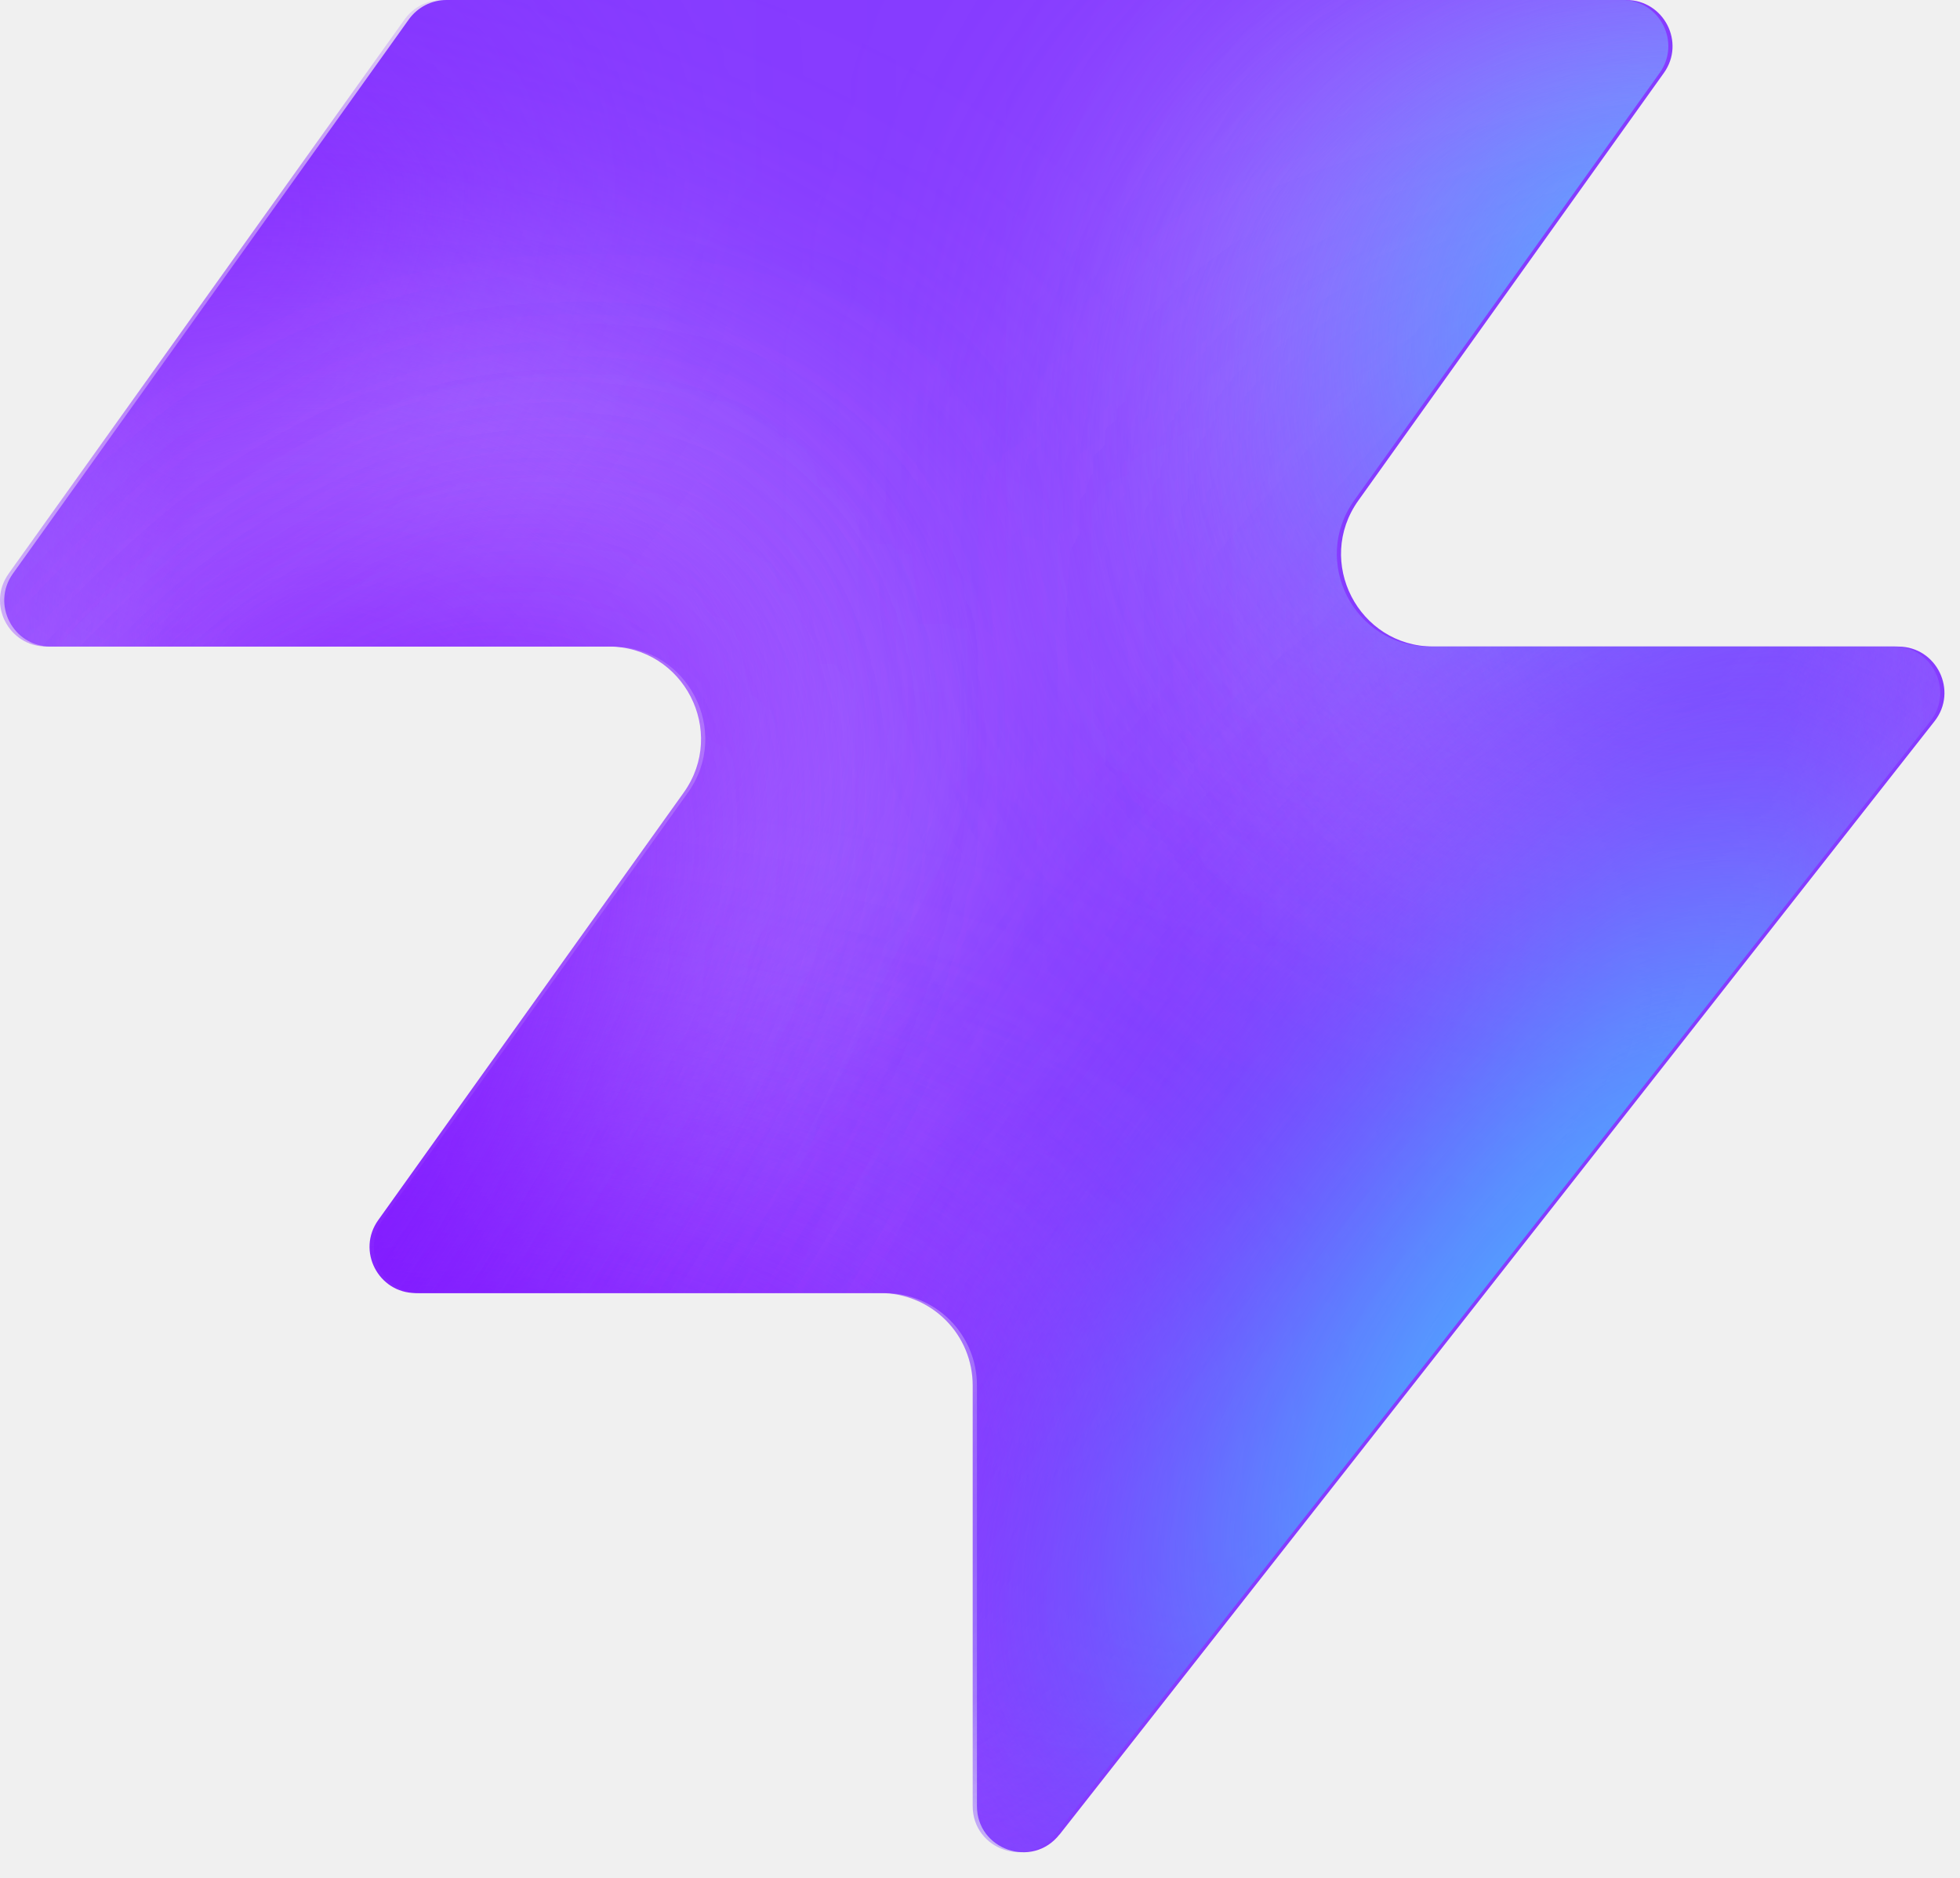
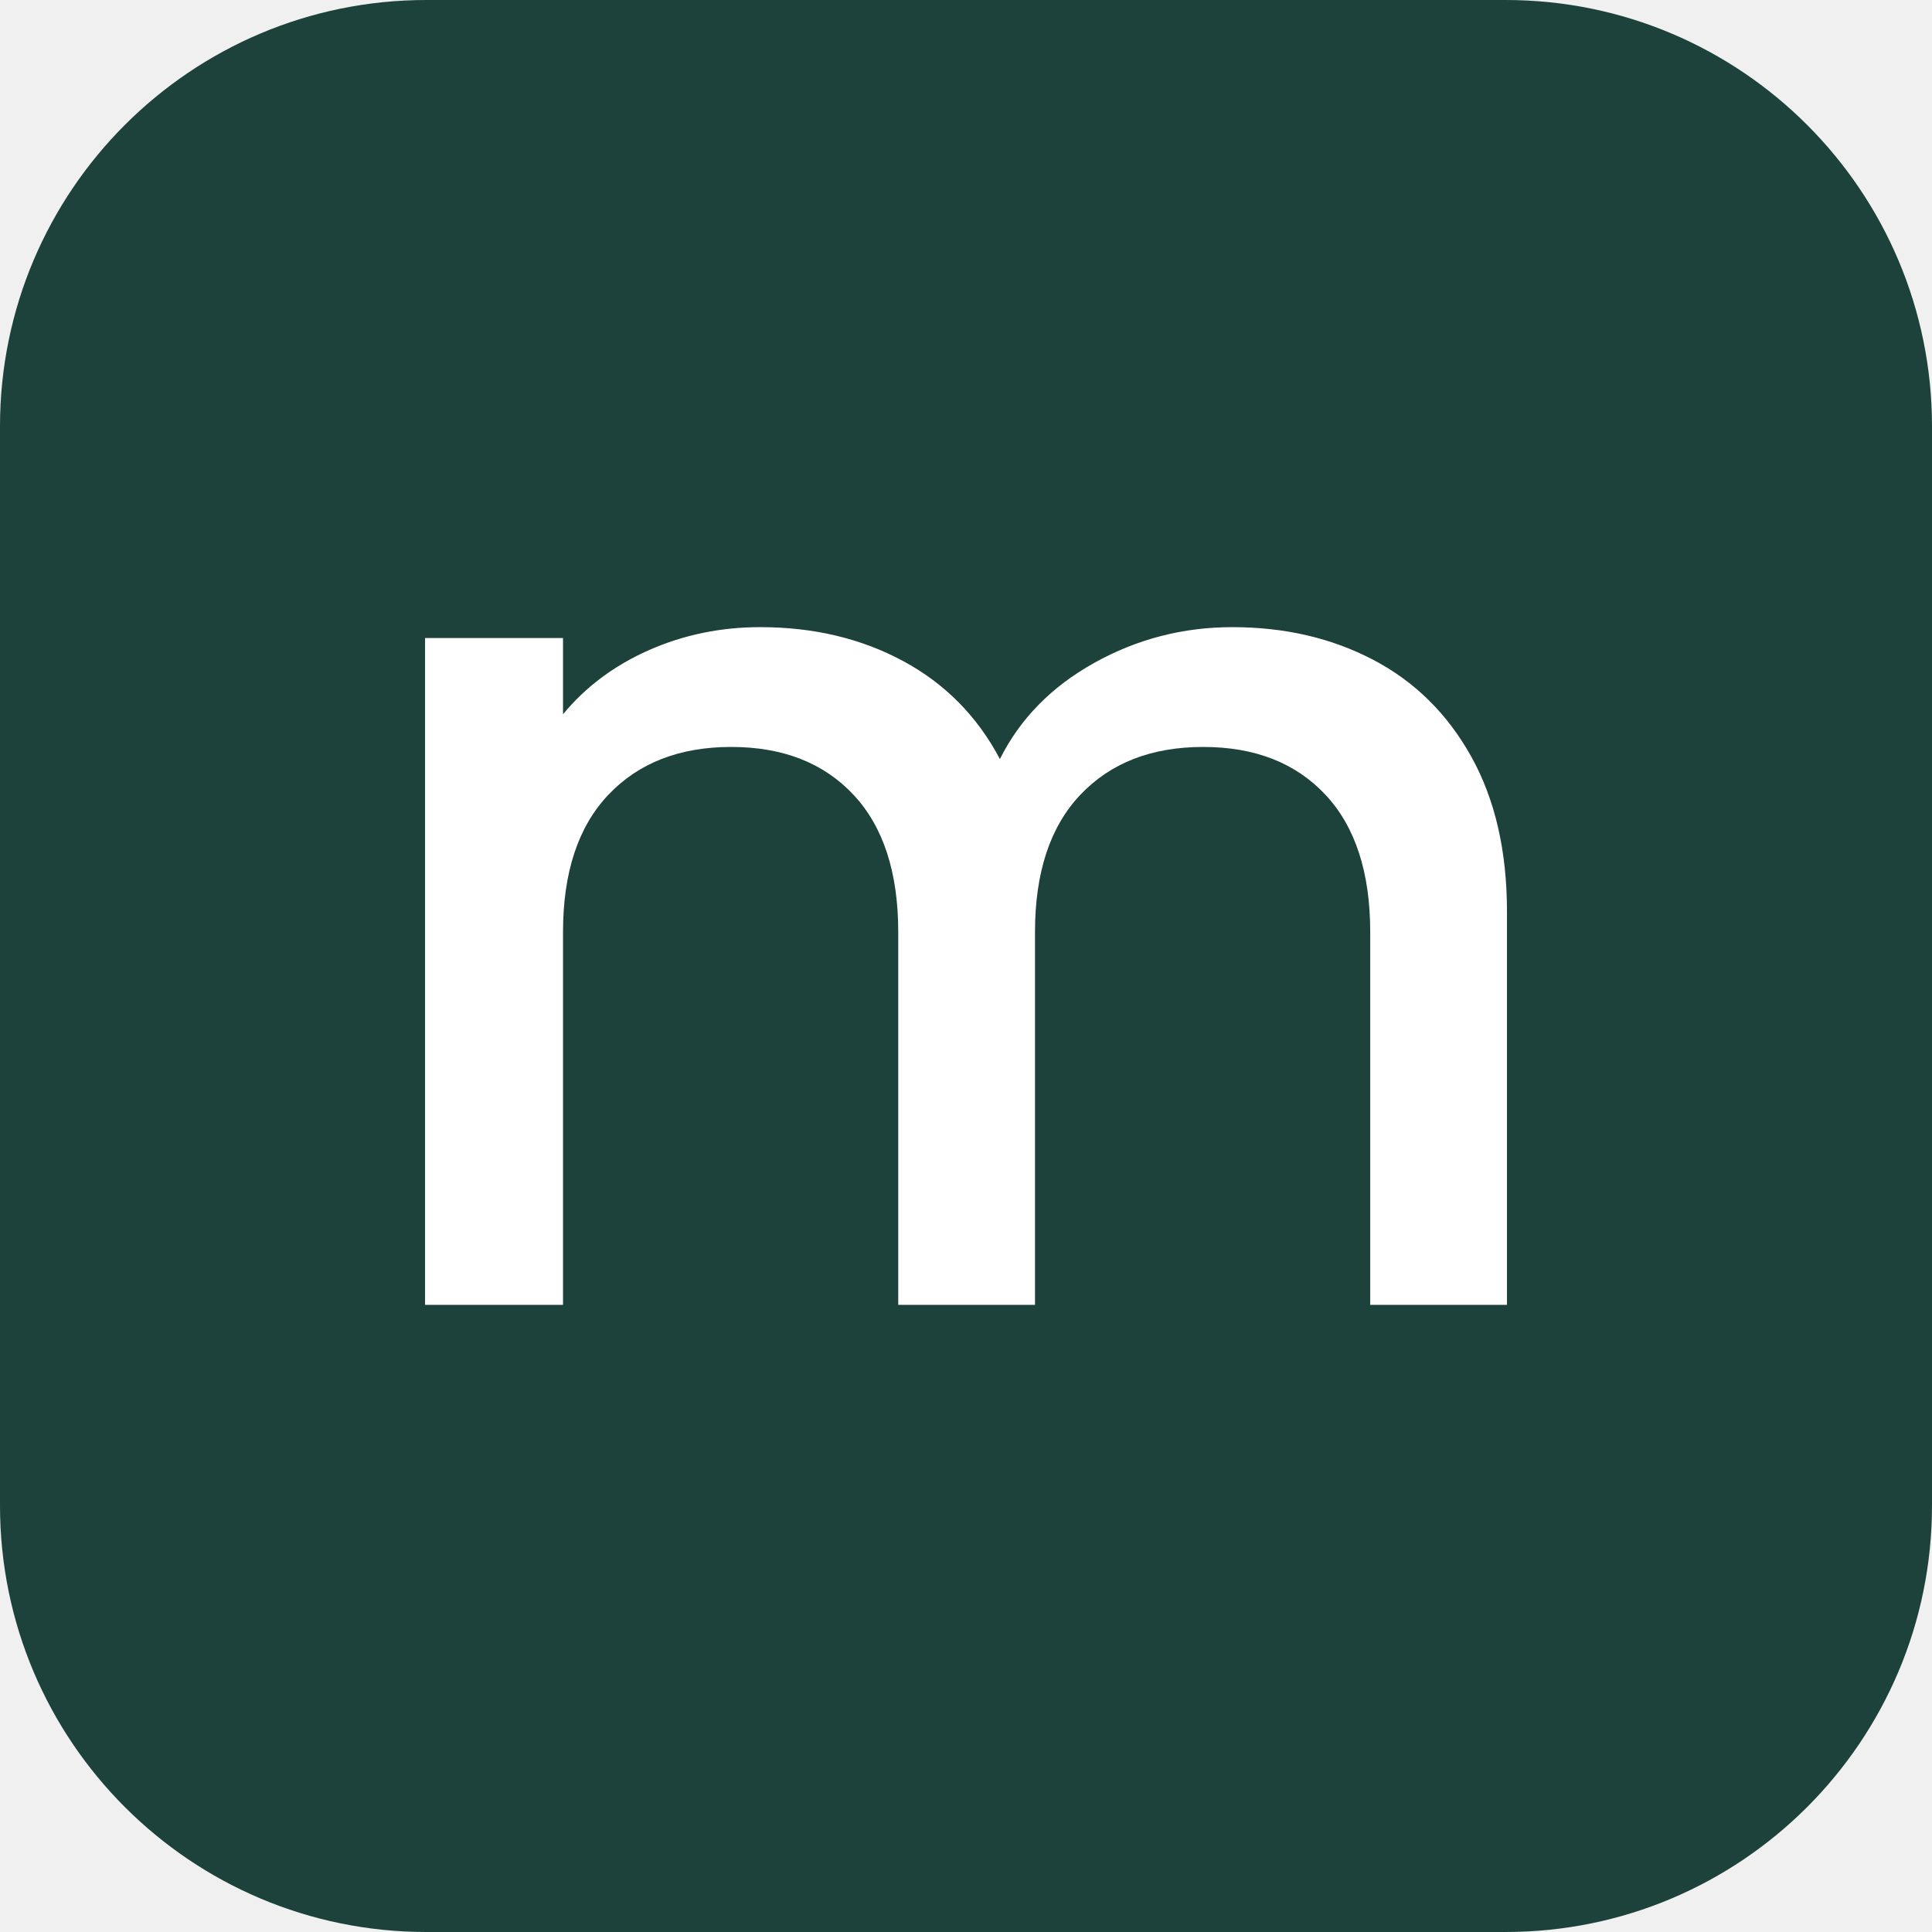
- <svg xmlns="http://www.w3.org/2000/svg" width="48" height="46" fill="none" viewBox="0 0 48 46">
-   <path fill="#863bff" d="M25.946 44.938c-.664.845-2.021.375-2.021-.698V33.937a2.26 2.26 0 0 0-2.262-2.262H10.287c-.92 0-1.456-1.04-.92-1.788l7.48-10.471c1.07-1.497 0-3.578-1.842-3.578H1.237c-.92 0-1.456-1.04-.92-1.788L10.013.474c.214-.297.556-.474.92-.474h28.894c.92 0 1.456 1.04.92 1.788l-7.48 10.471c-1.07 1.498 0 3.579 1.842 3.579h11.377c.943 0 1.473 1.088.89 1.83L25.947 44.94z" style="fill:#863bff;fill:color(display-p3 .525 .23 1);fill-opacity:1" />
-   <mask id="a" width="48" height="46" x="0" y="0" maskUnits="userSpaceOnUse" style="mask-type:alpha">
-     <path fill="#000" d="M25.842 44.938c-.664.844-2.021.375-2.021-.698V33.937a2.26 2.26 0 0 0-2.262-2.262H10.183c-.92 0-1.456-1.04-.92-1.788l7.48-10.471c1.07-1.498 0-3.579-1.842-3.579H1.133c-.92 0-1.456-1.04-.92-1.787L9.91.473c.214-.297.556-.474.92-.474h28.894c.92 0 1.456 1.04.92 1.788l-7.48 10.471c-1.07 1.498 0 3.578 1.842 3.578h11.377c.943 0 1.473 1.088.89 1.832L25.843 44.94z" style="fill:#000;fill-opacity:1" />
-   </mask>
-   <g mask="url(#a)">
-     <g filter="url(#b)">
-       <ellipse cx="5.508" cy="14.704" fill="#ede6ff" rx="5.508" ry="14.704" style="fill:#ede6ff;fill:color(display-p3 .927 .903 1);fill-opacity:1" transform="matrix(.00324 1 1 -.00324 -4.47 31.516)" />
-     </g>
-     <g filter="url(#c)">
-       <ellipse cx="10.399" cy="29.851" fill="#ede6ff" rx="10.399" ry="29.851" style="fill:#ede6ff;fill:color(display-p3 .927 .903 1);fill-opacity:1" transform="matrix(.00324 1 1 -.00324 -39.328 7.883)" />
-     </g>
-     <g filter="url(#d)">
-       <ellipse cx="5.508" cy="30.487" fill="#7e14ff" rx="5.508" ry="30.487" style="fill:#7e14ff;fill:color(display-p3 .492 .077 1);fill-opacity:1" transform="rotate(89.814 -25.913 -14.639)scale(1 -1)" />
-     </g>
-     <g filter="url(#e)">
-       <ellipse cx="5.508" cy="30.599" fill="#7e14ff" rx="5.508" ry="30.599" style="fill:#7e14ff;fill:color(display-p3 .492 .077 1);fill-opacity:1" transform="rotate(89.814 -32.644 -3.334)scale(1 -1)" />
-     </g>
-     <g filter="url(#f)">
-       <ellipse cx="5.508" cy="30.599" fill="#7e14ff" rx="5.508" ry="30.599" style="fill:#7e14ff;fill:color(display-p3 .492 .077 1);fill-opacity:1" transform="matrix(.00324 1 1 -.00324 -34.34 30.47)" />
-     </g>
-     <g filter="url(#g)">
-       <ellipse cx="14.072" cy="22.078" fill="#ede6ff" rx="14.072" ry="22.078" style="fill:#ede6ff;fill:color(display-p3 .927 .903 1);fill-opacity:1" transform="rotate(93.35 24.506 48.493)scale(-1 1)" />
-     </g>
-     <g filter="url(#h)">
-       <ellipse cx="3.47" cy="21.501" fill="#7e14ff" rx="3.47" ry="21.501" style="fill:#7e14ff;fill:color(display-p3 .492 .077 1);fill-opacity:1" transform="rotate(89.009 28.708 47.59)scale(-1 1)" />
-     </g>
-     <g filter="url(#i)">
-       <ellipse cx="3.47" cy="21.501" fill="#7e14ff" rx="3.47" ry="21.501" style="fill:#7e14ff;fill:color(display-p3 .492 .077 1);fill-opacity:1" transform="rotate(89.009 28.708 47.59)scale(-1 1)" />
-     </g>
-     <g filter="url(#j)">
-       <ellipse cx=".387" cy="8.972" fill="#7e14ff" rx="4.407" ry="29.108" style="fill:#7e14ff;fill:color(display-p3 .492 .077 1);fill-opacity:1" transform="rotate(39.51 .387 8.972)" />
-     </g>
-     <g filter="url(#k)">
-       <ellipse cx="47.523" cy="-6.092" fill="#7e14ff" rx="4.407" ry="29.108" style="fill:#7e14ff;fill:color(display-p3 .492 .077 1);fill-opacity:1" transform="rotate(37.892 47.523 -6.092)" />
-     </g>
-     <g filter="url(#l)">
-       <ellipse cx="41.412" cy="6.333" fill="#47bfff" rx="5.971" ry="9.665" style="fill:#47bfff;fill:color(display-p3 .28 .748 1);fill-opacity:1" transform="rotate(37.892 41.412 6.333)" />
-     </g>
-     <g filter="url(#m)">
-       <ellipse cx="-1.879" cy="38.332" fill="#7e14ff" rx="4.407" ry="29.108" style="fill:#7e14ff;fill:color(display-p3 .492 .077 1);fill-opacity:1" transform="rotate(37.892 -1.88 38.332)" />
-     </g>
-     <g filter="url(#n)">
-       <ellipse cx="-1.879" cy="38.332" fill="#7e14ff" rx="4.407" ry="29.108" style="fill:#7e14ff;fill:color(display-p3 .492 .077 1);fill-opacity:1" transform="rotate(37.892 -1.88 38.332)" />
-     </g>
-     <g filter="url(#o)">
-       <ellipse cx="35.651" cy="29.907" fill="#7e14ff" rx="4.407" ry="29.108" style="fill:#7e14ff;fill:color(display-p3 .492 .077 1);fill-opacity:1" transform="rotate(37.892 35.651 29.907)" />
-     </g>
-     <g filter="url(#p)">
-       <ellipse cx="38.418" cy="32.4" fill="#47bfff" rx="5.971" ry="15.297" style="fill:#47bfff;fill:color(display-p3 .28 .748 1);fill-opacity:1" transform="rotate(37.892 38.418 32.4)" />
-     </g>
-   </g>
-   <defs>
-     <filter id="b" width="60.045" height="41.654" x="-19.77" y="16.149" color-interpolation-filters="sRGB" filterUnits="userSpaceOnUse">
-       <feFlood flood-opacity="0" result="BackgroundImageFix" />
-       <feBlend in="SourceGraphic" in2="BackgroundImageFix" result="shape" />
-       <feGaussianBlur result="effect1_foregroundBlur_2002_17158" stdDeviation="7.659" />
-     </filter>
-     <filter id="c" width="90.34" height="51.437" x="-54.613" y="-7.533" color-interpolation-filters="sRGB" filterUnits="userSpaceOnUse">
-       <feFlood flood-opacity="0" result="BackgroundImageFix" />
-       <feBlend in="SourceGraphic" in2="BackgroundImageFix" result="shape" />
-       <feGaussianBlur result="effect1_foregroundBlur_2002_17158" stdDeviation="7.659" />
-     </filter>
-     <filter id="d" width="79.355" height="29.4" x="-49.64" y="2.03" color-interpolation-filters="sRGB" filterUnits="userSpaceOnUse">
-       <feFlood flood-opacity="0" result="BackgroundImageFix" />
-       <feBlend in="SourceGraphic" in2="BackgroundImageFix" result="shape" />
-       <feGaussianBlur result="effect1_foregroundBlur_2002_17158" stdDeviation="4.596" />
-     </filter>
-     <filter id="e" width="79.579" height="29.4" x="-45.045" y="20.029" color-interpolation-filters="sRGB" filterUnits="userSpaceOnUse">
-       <feFlood flood-opacity="0" result="BackgroundImageFix" />
-       <feBlend in="SourceGraphic" in2="BackgroundImageFix" result="shape" />
-       <feGaussianBlur result="effect1_foregroundBlur_2002_17158" stdDeviation="4.596" />
-     </filter>
-     <filter id="f" width="79.579" height="29.4" x="-43.513" y="21.178" color-interpolation-filters="sRGB" filterUnits="userSpaceOnUse">
-       <feFlood flood-opacity="0" result="BackgroundImageFix" />
-       <feBlend in="SourceGraphic" in2="BackgroundImageFix" result="shape" />
-       <feGaussianBlur result="effect1_foregroundBlur_2002_17158" stdDeviation="4.596" />
-     </filter>
-     <filter id="g" width="74.749" height="58.852" x="15.756" y="-17.901" color-interpolation-filters="sRGB" filterUnits="userSpaceOnUse">
-       <feFlood flood-opacity="0" result="BackgroundImageFix" />
-       <feBlend in="SourceGraphic" in2="BackgroundImageFix" result="shape" />
-       <feGaussianBlur result="effect1_foregroundBlur_2002_17158" stdDeviation="7.659" />
-     </filter>
-     <filter id="h" width="61.377" height="25.362" x="23.548" y="2.284" color-interpolation-filters="sRGB" filterUnits="userSpaceOnUse">
-       <feFlood flood-opacity="0" result="BackgroundImageFix" />
-       <feBlend in="SourceGraphic" in2="BackgroundImageFix" result="shape" />
-       <feGaussianBlur result="effect1_foregroundBlur_2002_17158" stdDeviation="4.596" />
-     </filter>
-     <filter id="i" width="61.377" height="25.362" x="23.548" y="2.284" color-interpolation-filters="sRGB" filterUnits="userSpaceOnUse">
-       <feFlood flood-opacity="0" result="BackgroundImageFix" />
-       <feBlend in="SourceGraphic" in2="BackgroundImageFix" result="shape" />
-       <feGaussianBlur result="effect1_foregroundBlur_2002_17158" stdDeviation="4.596" />
-     </filter>
-     <filter id="j" width="56.045" height="63.649" x="-27.636" y="-22.853" color-interpolation-filters="sRGB" filterUnits="userSpaceOnUse">
-       <feFlood flood-opacity="0" result="BackgroundImageFix" />
-       <feBlend in="SourceGraphic" in2="BackgroundImageFix" result="shape" />
-       <feGaussianBlur result="effect1_foregroundBlur_2002_17158" stdDeviation="4.596" />
-     </filter>
-     <filter id="k" width="54.814" height="64.646" x="20.116" y="-38.415" color-interpolation-filters="sRGB" filterUnits="userSpaceOnUse">
-       <feFlood flood-opacity="0" result="BackgroundImageFix" />
-       <feBlend in="SourceGraphic" in2="BackgroundImageFix" result="shape" />
-       <feGaussianBlur result="effect1_foregroundBlur_2002_17158" stdDeviation="4.596" />
-     </filter>
-     <filter id="l" width="33.541" height="35.313" x="24.641" y="-11.323" color-interpolation-filters="sRGB" filterUnits="userSpaceOnUse">
-       <feFlood flood-opacity="0" result="BackgroundImageFix" />
-       <feBlend in="SourceGraphic" in2="BackgroundImageFix" result="shape" />
-       <feGaussianBlur result="effect1_foregroundBlur_2002_17158" stdDeviation="4.596" />
-     </filter>
-     <filter id="m" width="54.814" height="64.646" x="-29.286" y="6.009" color-interpolation-filters="sRGB" filterUnits="userSpaceOnUse">
-       <feFlood flood-opacity="0" result="BackgroundImageFix" />
-       <feBlend in="SourceGraphic" in2="BackgroundImageFix" result="shape" />
-       <feGaussianBlur result="effect1_foregroundBlur_2002_17158" stdDeviation="4.596" />
-     </filter>
-     <filter id="n" width="54.814" height="64.646" x="-29.286" y="6.009" color-interpolation-filters="sRGB" filterUnits="userSpaceOnUse">
-       <feFlood flood-opacity="0" result="BackgroundImageFix" />
-       <feBlend in="SourceGraphic" in2="BackgroundImageFix" result="shape" />
-       <feGaussianBlur result="effect1_foregroundBlur_2002_17158" stdDeviation="4.596" />
-     </filter>
-     <filter id="o" width="54.814" height="64.646" x="8.244" y="-2.416" color-interpolation-filters="sRGB" filterUnits="userSpaceOnUse">
-       <feFlood flood-opacity="0" result="BackgroundImageFix" />
-       <feBlend in="SourceGraphic" in2="BackgroundImageFix" result="shape" />
-       <feGaussianBlur result="effect1_foregroundBlur_2002_17158" stdDeviation="4.596" />
-     </filter>
-     <filter id="p" width="39.409" height="43.623" x="18.713" y="10.588" color-interpolation-filters="sRGB" filterUnits="userSpaceOnUse">
-       <feFlood flood-opacity="0" result="BackgroundImageFix" />
-       <feBlend in="SourceGraphic" in2="BackgroundImageFix" result="shape" />
-       <feGaussianBlur result="effect1_foregroundBlur_2002_17158" stdDeviation="4.596" />
-     </filter>
-   </defs>
+ <svg xmlns="http://www.w3.org/2000/svg" width="512" height="512" viewBox="0 0 512 512" role="img" aria-label="Moira">
+   <rect width="512" height="512" rx="113" fill="#1D413B" />
+   <path fill="#FFFFFF" transform="translate(88.59 345.80) scale(0.320716 -0.320716)" d="M969 325V0H856V308Q856 382 819.0 421.5Q782 461 718 461Q654 461 616.5 421.5Q579 382 579 308V0H466V308Q466 382 429.0 421.5Q392 461 328 461Q264 461 226.5 421.5Q189 382 189 308V0H75V551H189V488Q217 522 260.0 541.0Q303 560 352 560Q418 560 470.0 532.0Q522 504 550 451Q575 501 628.0 530.5Q681 560 742 560Q807 560 858.5 533.0Q910 506 939.5 453.0Q969 400 969 325Z" />
</svg>
